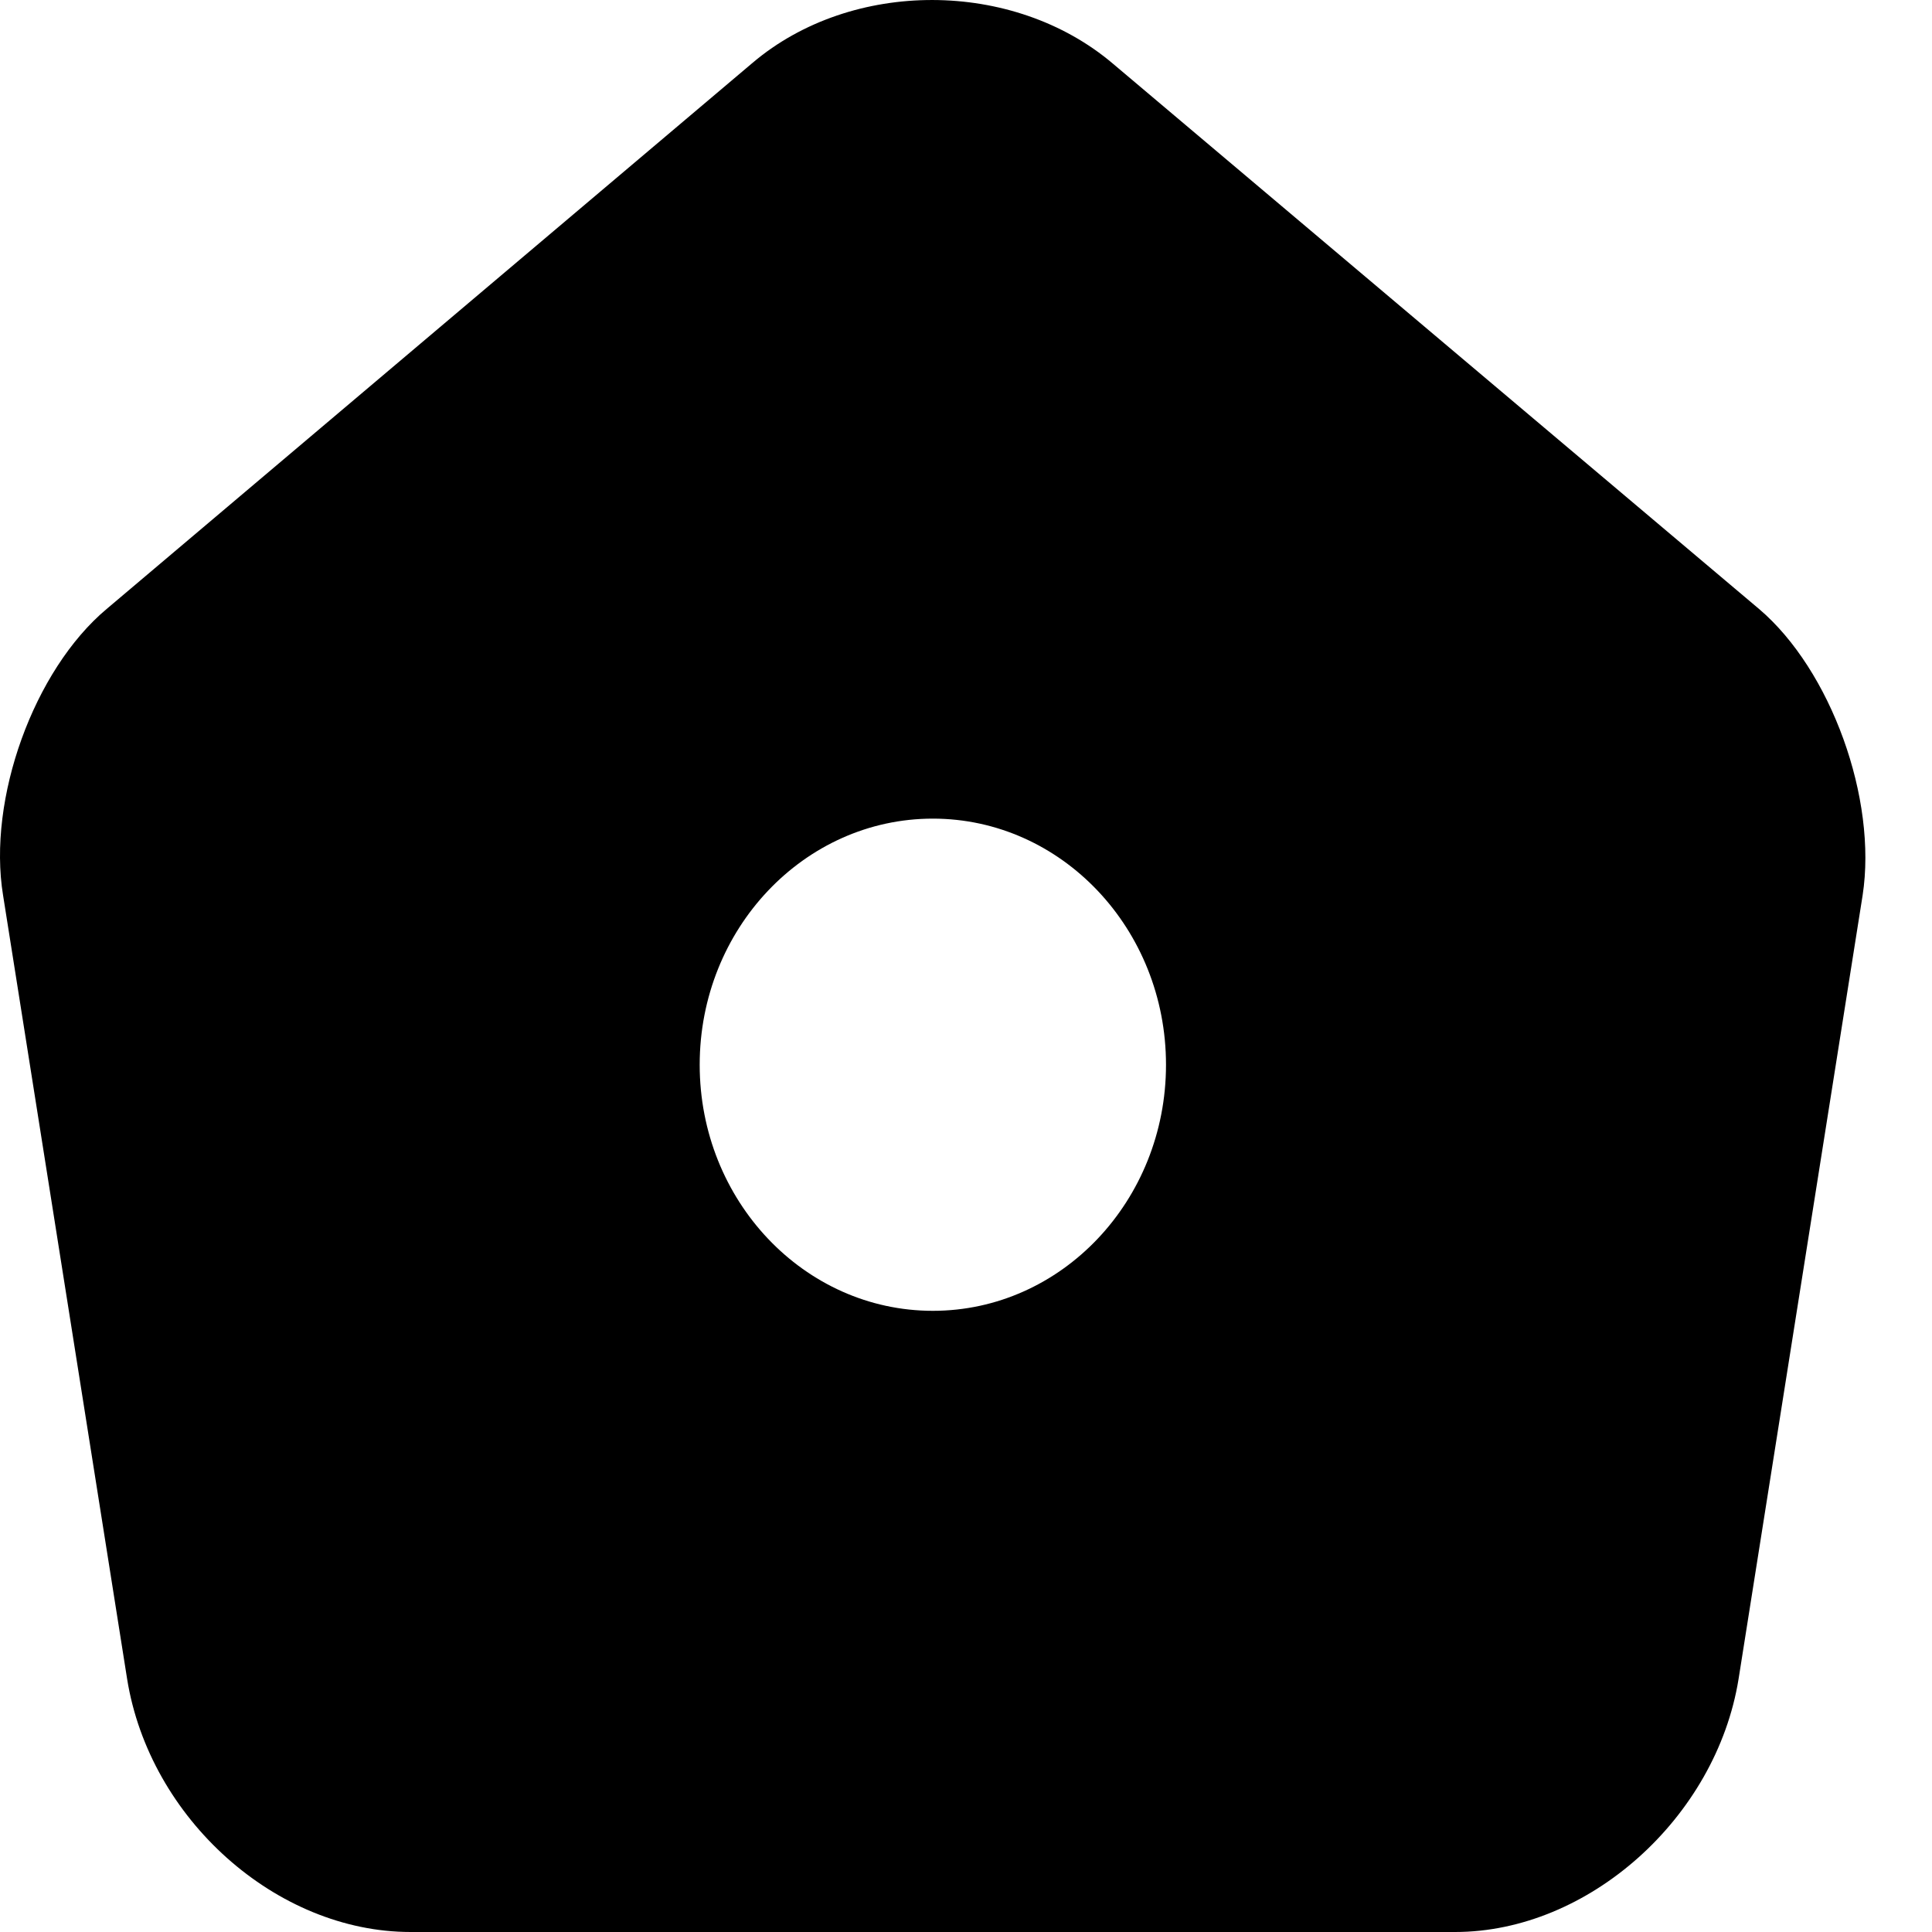
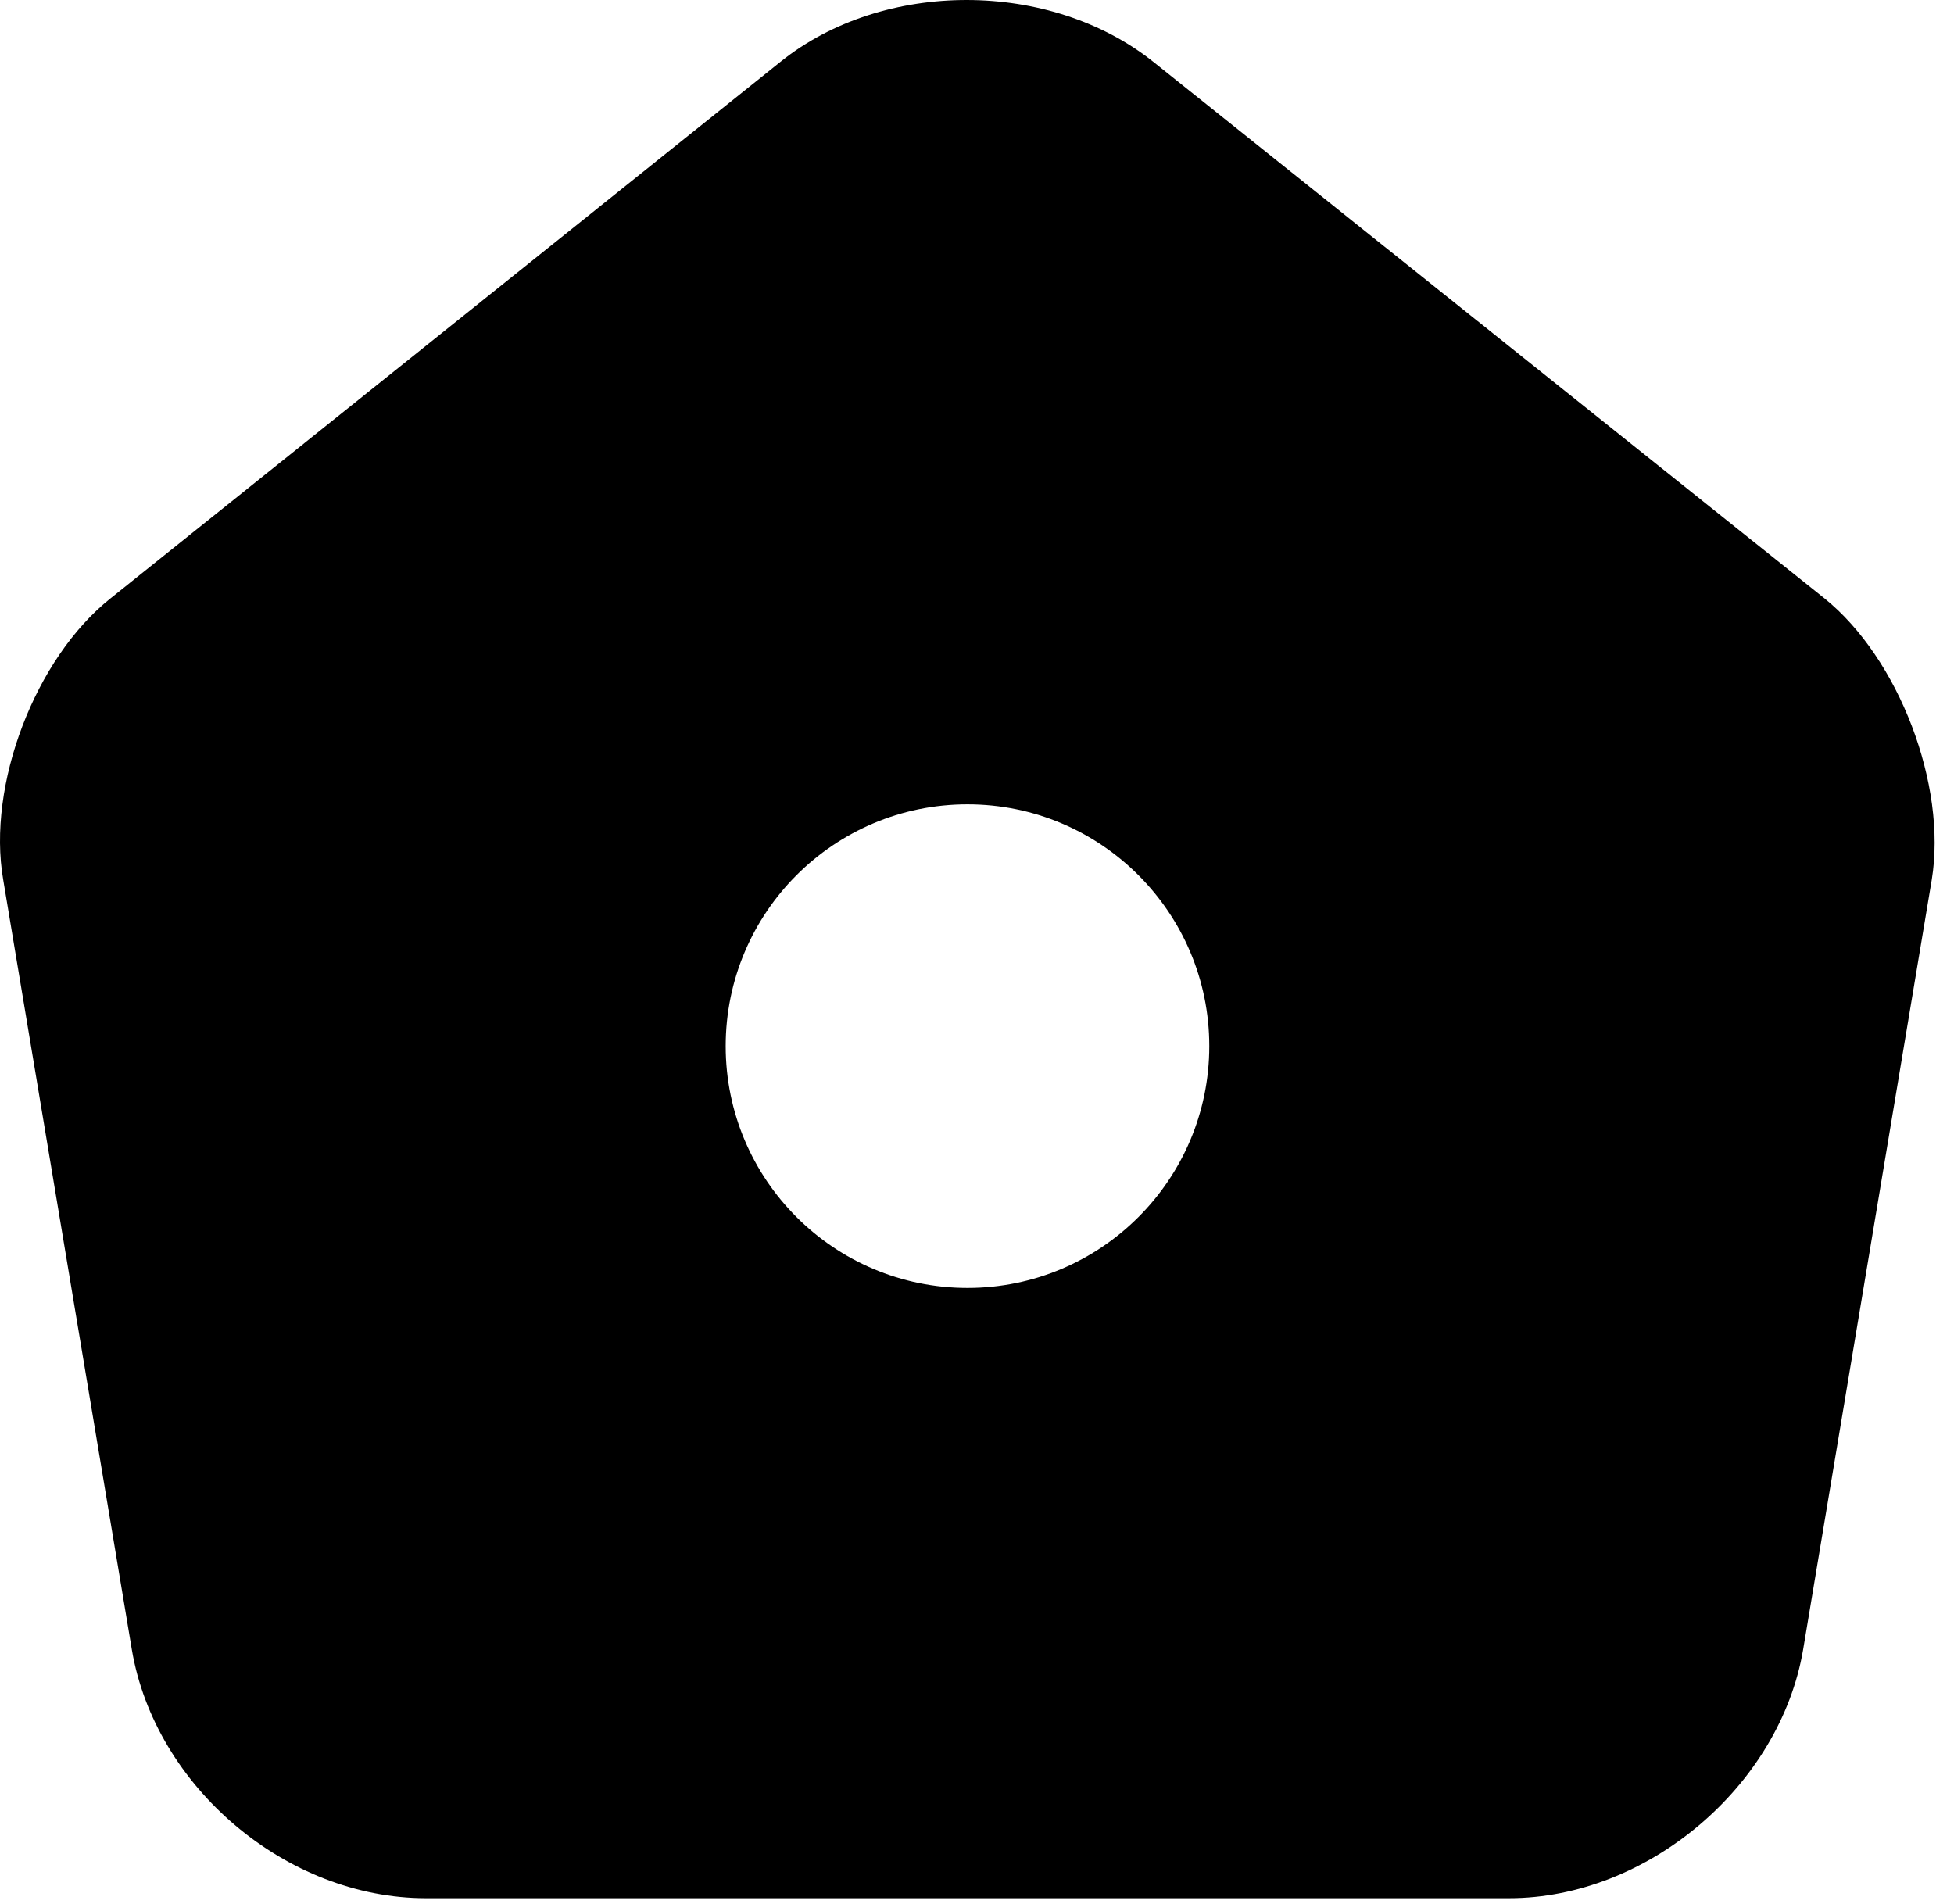
- <svg xmlns="http://www.w3.org/2000/svg" width="25" height="25" viewBox="0 0 25 25" fill="none">
-   <path d="M22.762 7.88L14.4 0.823C13.109 -0.272 11.021 -0.272 9.742 0.81L1.38 7.88C0.438 8.67 -0.165 10.338 0.04 11.587L1.645 21.726C1.935 23.535 3.576 25 5.313 25H18.829C20.554 25 22.207 23.522 22.497 21.726L24.102 11.587C24.295 10.338 23.692 8.67 22.762 7.88ZM12.071 16.962C10.406 16.962 9.054 15.536 9.054 13.778C9.054 12.02 10.406 10.593 12.071 10.593C13.736 10.593 15.088 12.02 15.088 13.778C15.088 15.536 13.736 16.962 12.071 16.962Z" fill="#000" />
+ <svg xmlns="http://www.w3.org/2000/svg" width="78" height="76" viewBox="0 0 78 76" fill="none">
+   <path d="M72.827 23.884L46.072 2.495C41.94 -0.825 35.261 -0.825 31.169 2.456L4.414 23.884C1.402 26.277 -0.528 31.335 0.128 35.118L5.263 65.85C6.19 71.333 11.44 75.772 17 75.772H60.24C65.761 75.772 71.051 71.294 71.977 65.85L77.112 35.118C77.73 31.335 75.799 26.277 72.827 23.884ZM38.62 51.411C33.292 51.411 28.968 47.087 28.968 41.759C28.968 36.431 33.292 32.107 38.62 32.107C43.948 32.107 48.272 36.431 48.272 41.759C48.272 47.087 43.948 51.411 38.62 51.411Z" fill="#000" />
</svg>
